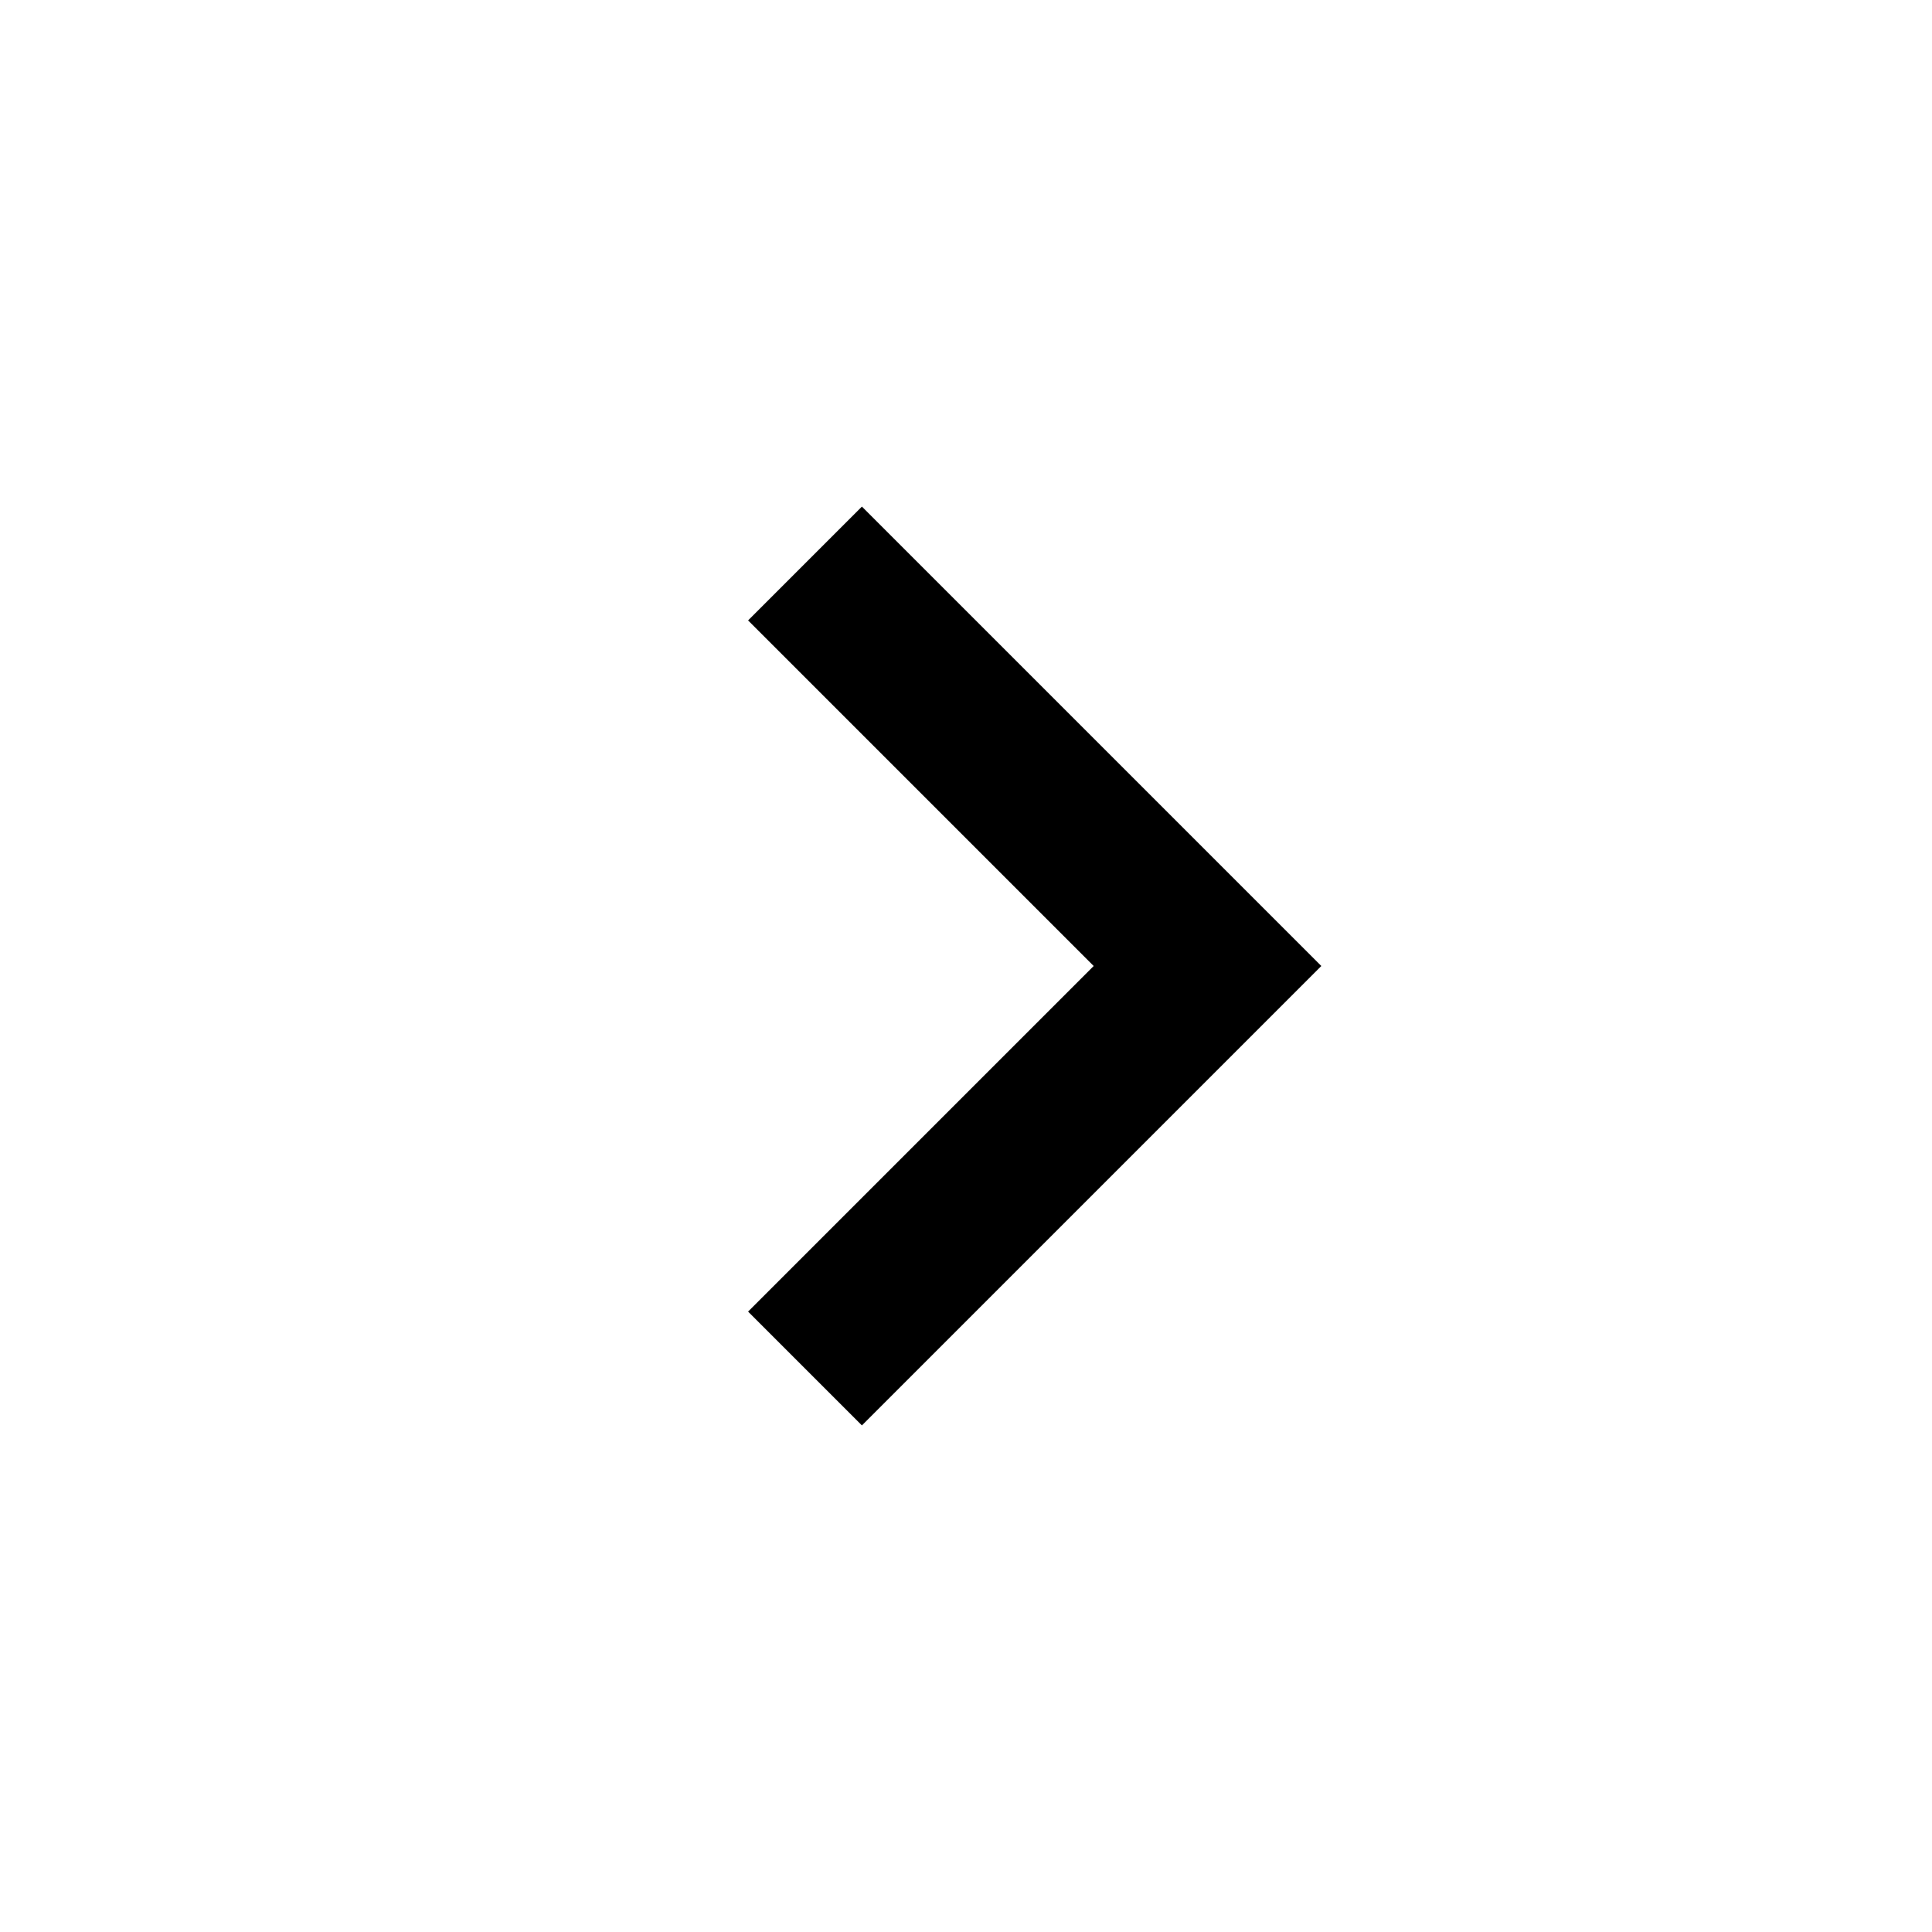
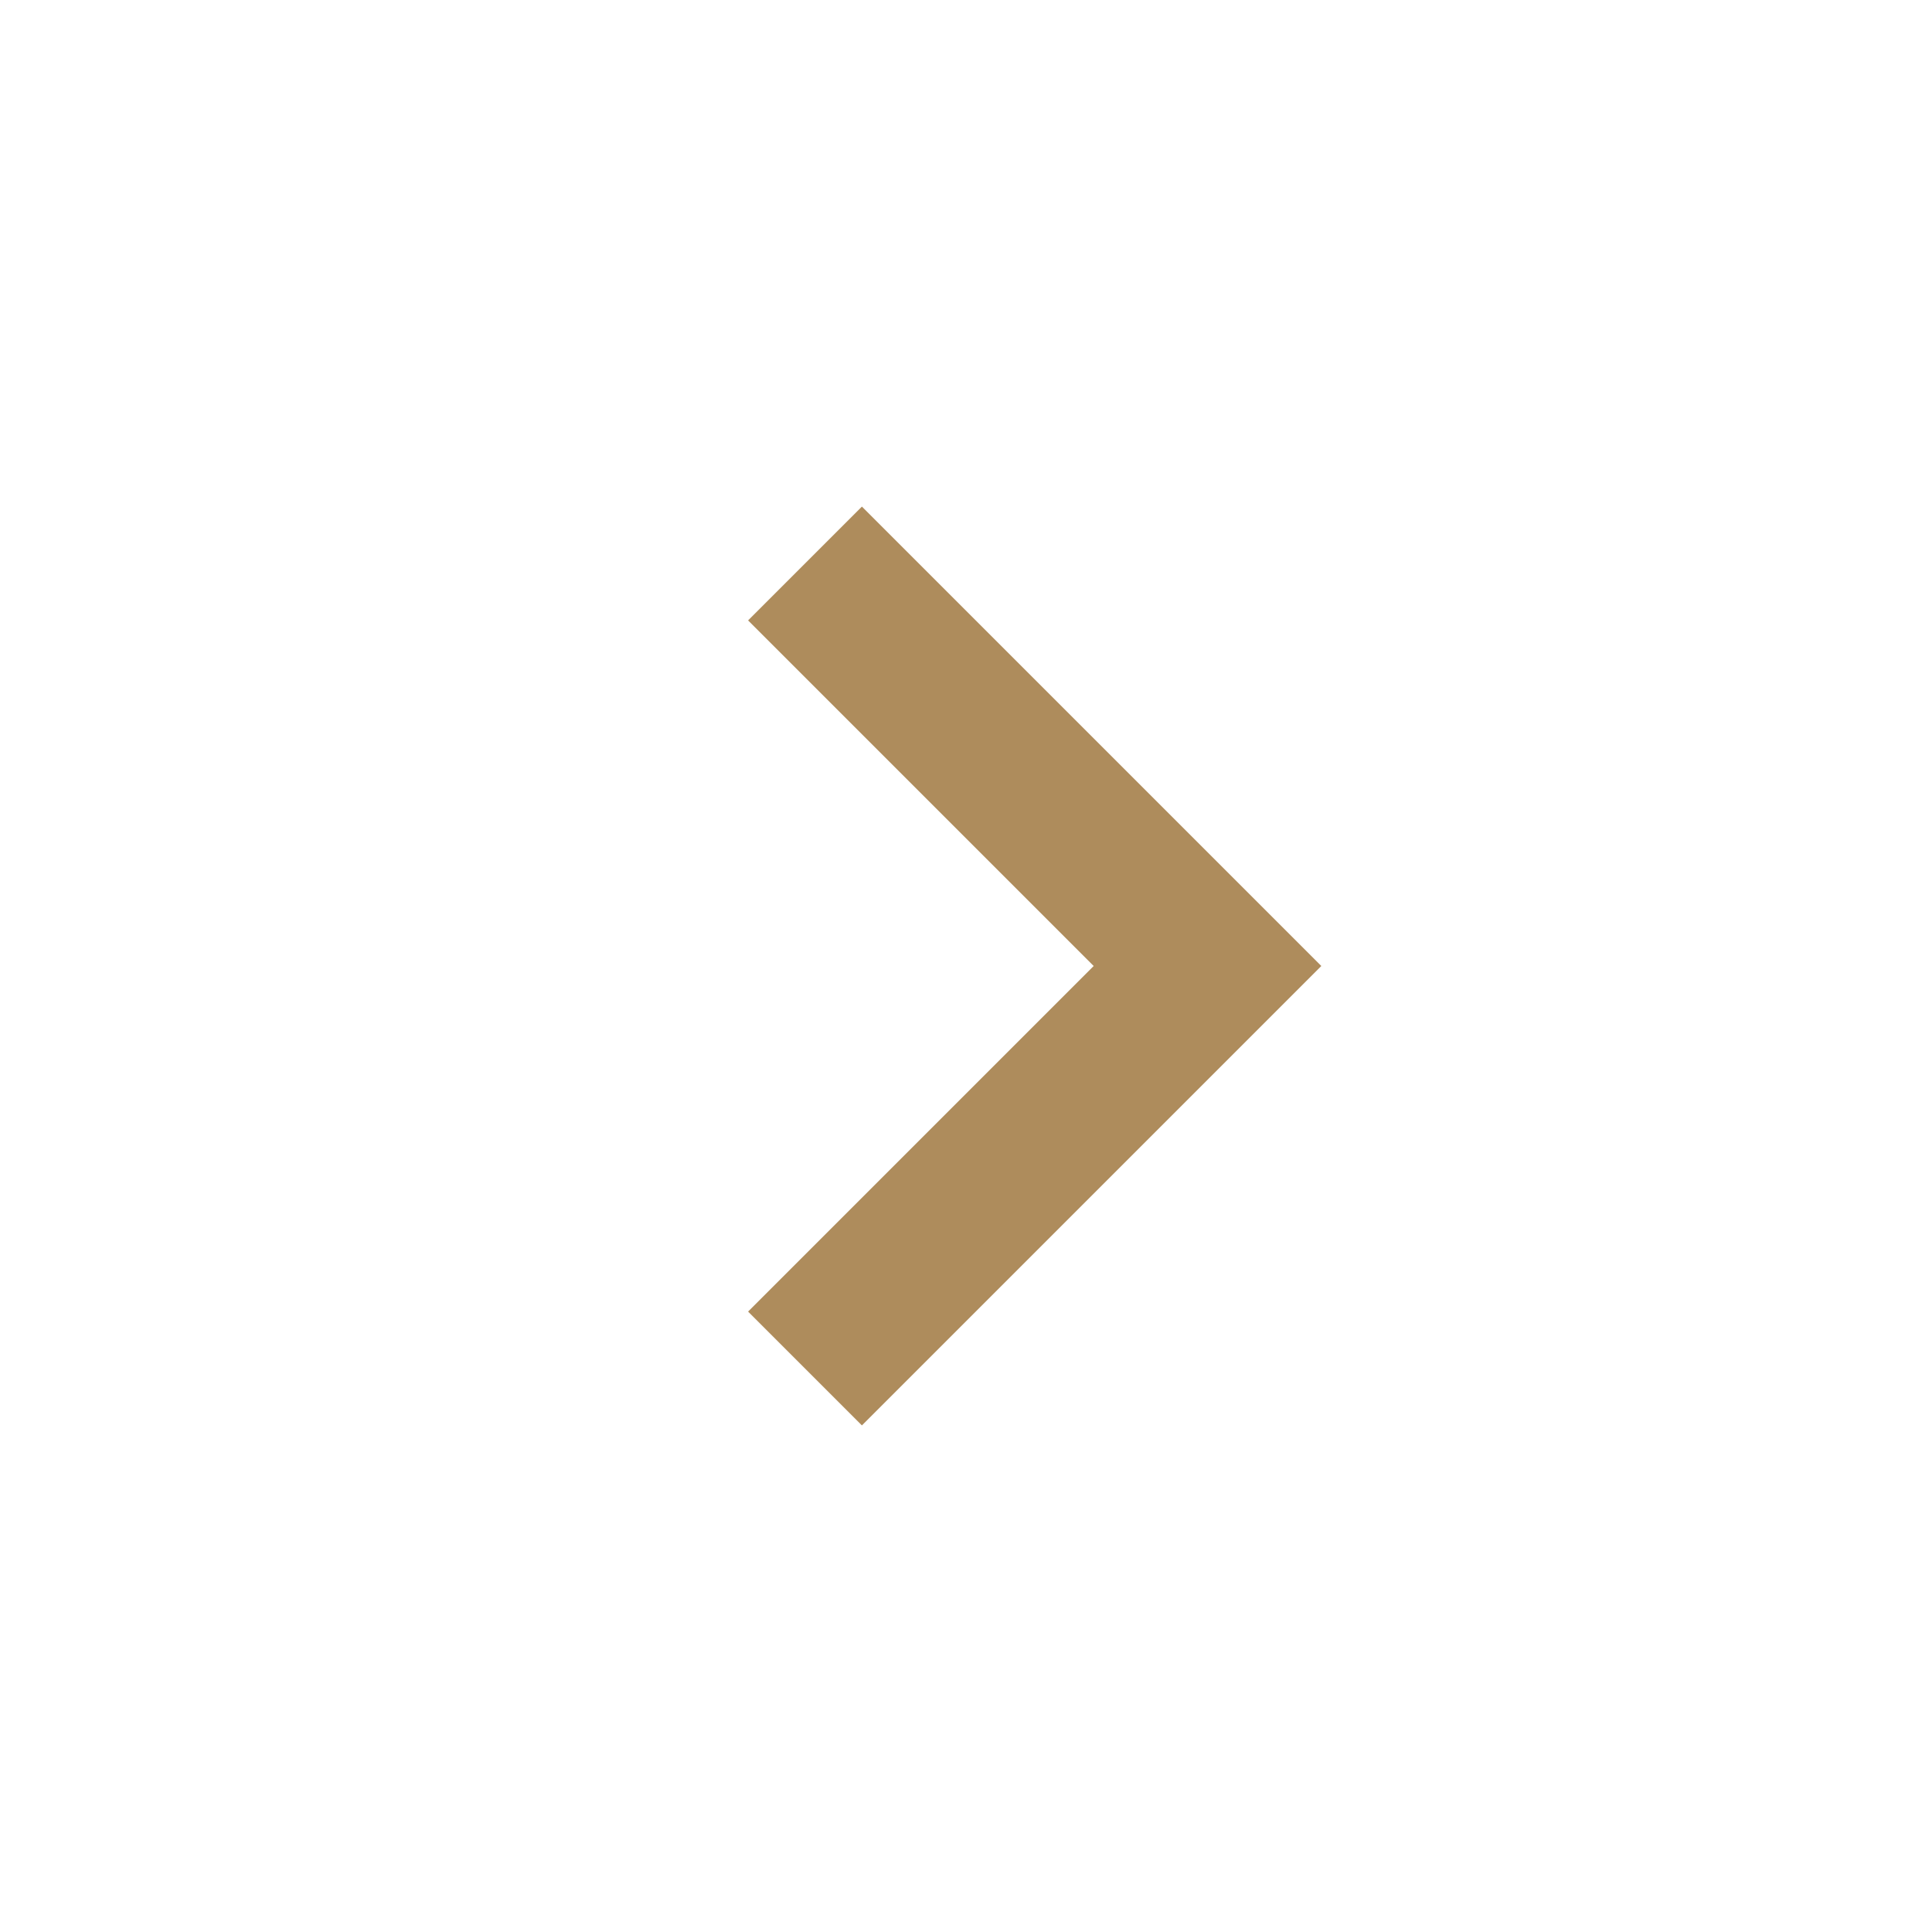
- <svg xmlns="http://www.w3.org/2000/svg" width="24" height="24" viewBox="0 0 24 24" style="fill: #000;transform: ;msFilter:;">
+ <svg xmlns="http://www.w3.org/2000/svg" width="24" height="24" viewBox="0 0 24 24" style="fill: #ae8c5c;transform: ;msFilter:;">
  <path d="M10.707 17.707 16.414 12l-5.707-5.707-1.414 1.414L13.586 12l-4.293 4.293z" />
</svg>
